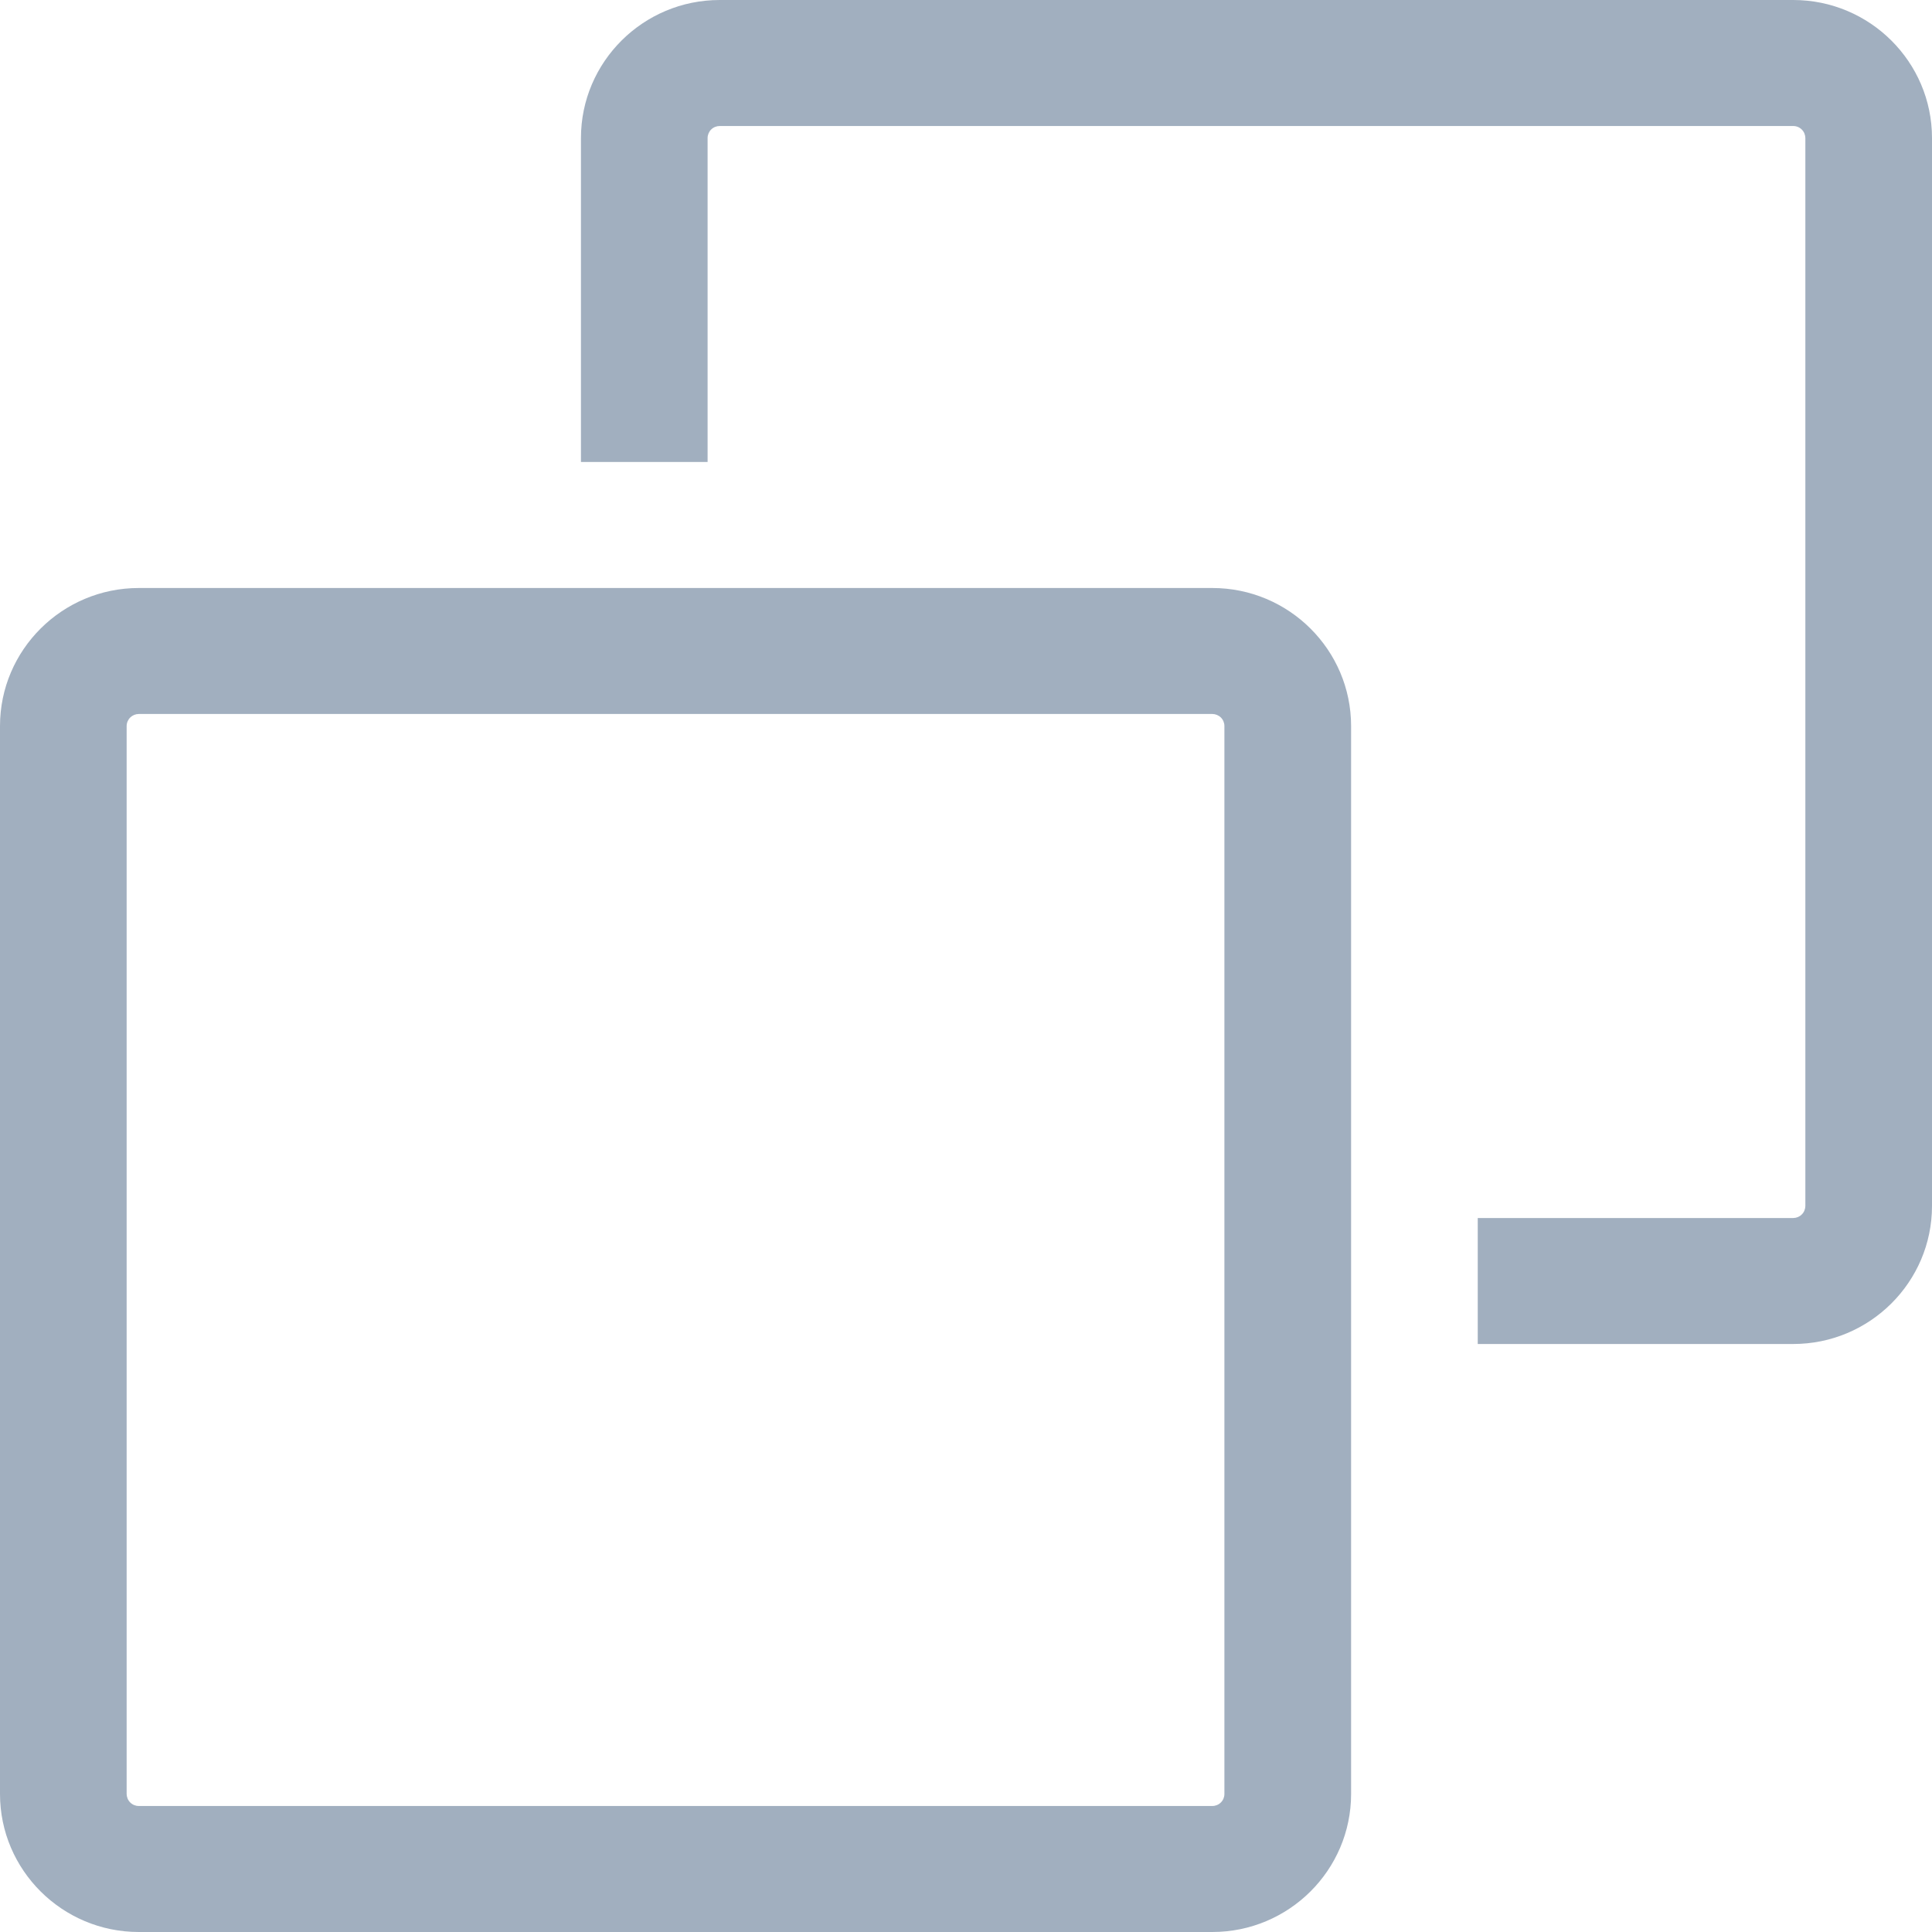
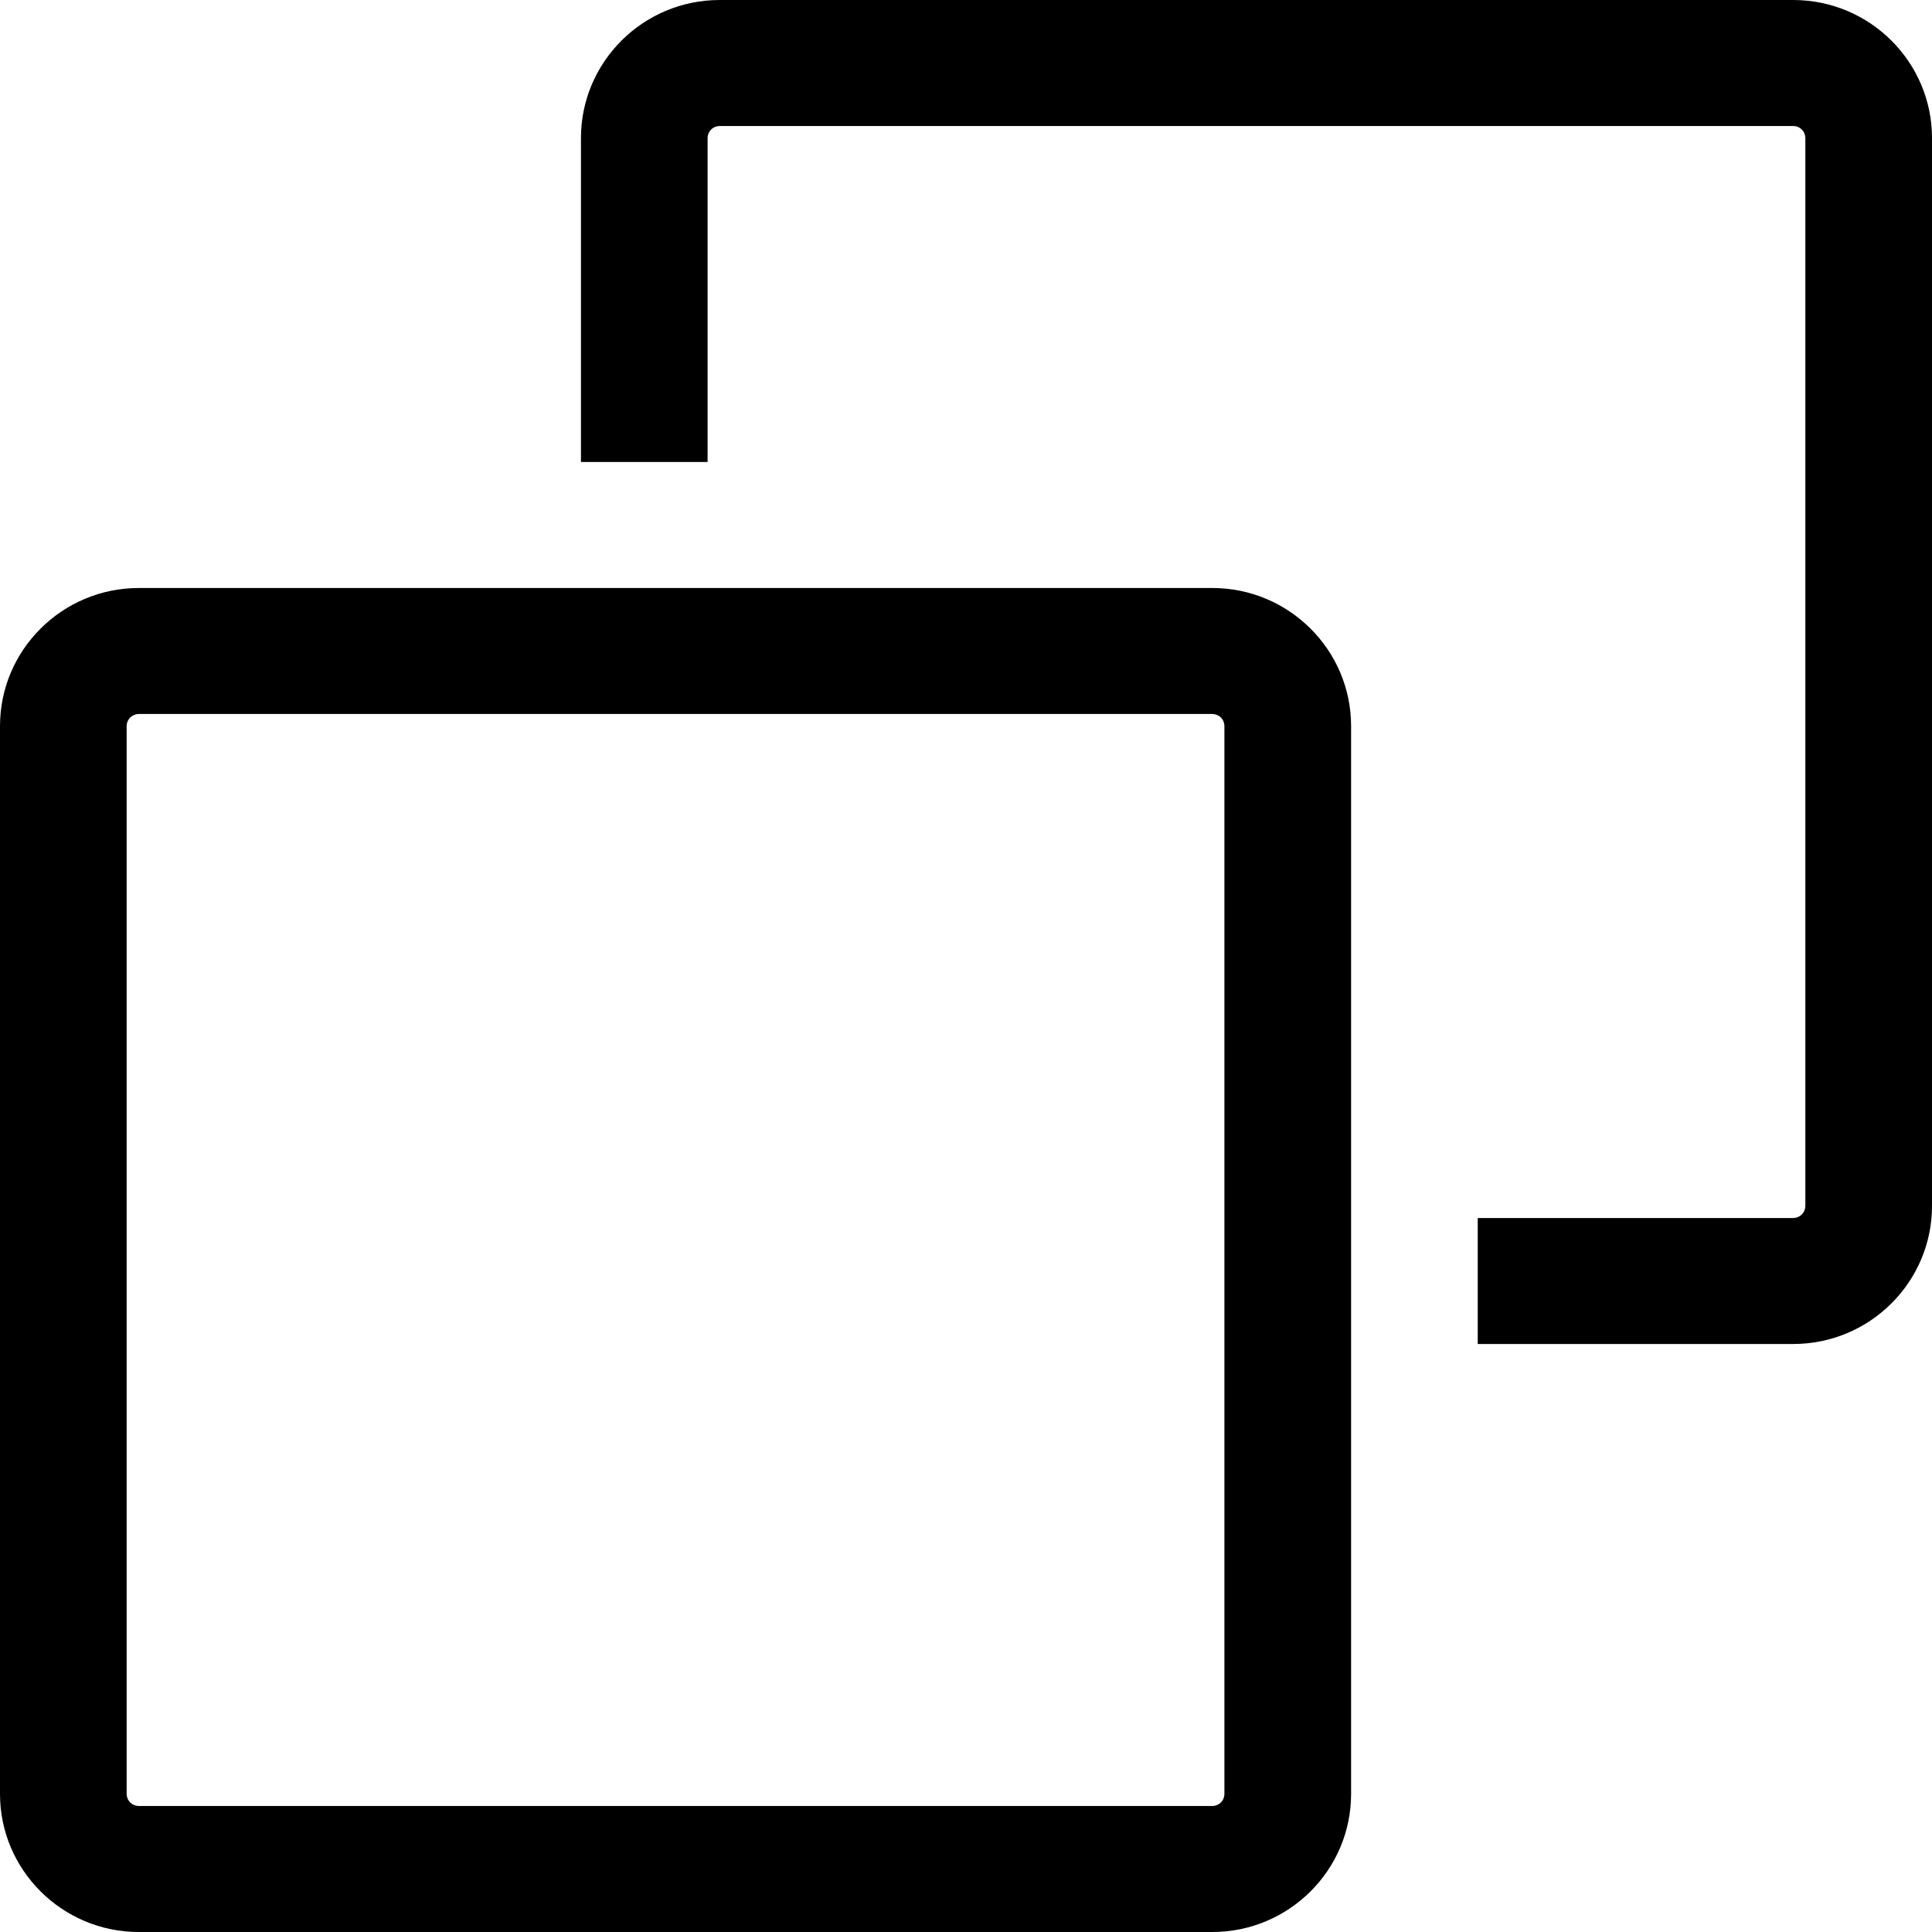
<svg xmlns="http://www.w3.org/2000/svg" width="40" height="40" viewBox="0 0 40 40" fill="none">
-   <path d="M14.9 0H37.127C38.711 0 40 1.282 40 2.858V24.968C40 26.544 38.711 27.826 37.127 27.826H30.595V25.218H37.127C37.194 25.217 37.257 25.191 37.304 25.144C37.351 25.098 37.377 25.034 37.378 24.968V2.858C37.377 2.792 37.351 2.728 37.304 2.682C37.257 2.635 37.194 2.609 37.127 2.609H14.9C14.834 2.609 14.77 2.635 14.723 2.682C14.677 2.728 14.65 2.792 14.65 2.858V9.565H12.028V2.858C12.028 1.282 13.316 0 14.9 0Z" fill="#A1AFBF" />
-   <path fill-rule="evenodd" clip-rule="evenodd" d="M2.873 12.174H25.1C26.684 12.174 27.973 13.456 27.973 15.032V37.142C27.973 38.718 26.684 40 25.1 40H2.873C1.289 40 8.74176e-05 38.718 0 37.142V15.032C0 13.456 1.289 12.174 2.873 12.174ZM2.873 37.391H25.1C25.166 37.391 25.23 37.365 25.277 37.318C25.324 37.272 25.35 37.208 25.35 37.142H25.35V15.032C25.35 14.966 25.324 14.902 25.277 14.855C25.23 14.809 25.166 14.783 25.1 14.782H2.873C2.806 14.783 2.743 14.809 2.696 14.855C2.649 14.902 2.622 14.966 2.622 15.032V37.142C2.623 37.208 2.649 37.272 2.696 37.318C2.743 37.365 2.806 37.391 2.873 37.391Z" fill="#A1AFBF" />
+   <path d="M14.9 0H37.127C38.711 0 40 1.282 40 2.858V24.968C40 26.544 38.711 27.826 37.127 27.826H30.595V25.218H37.127C37.194 25.217 37.257 25.191 37.304 25.144C37.351 25.098 37.377 25.034 37.378 24.968V2.858C37.377 2.792 37.351 2.728 37.304 2.682C37.257 2.635 37.194 2.609 37.127 2.609H14.9C14.834 2.609 14.77 2.635 14.723 2.682C14.677 2.728 14.65 2.792 14.65 2.858V9.565H12.028V2.858C12.028 1.282 13.316 0 14.9 0Z" fill="currentColor" />
+   <path fill-rule="evenodd" clip-rule="evenodd" d="M2.873 12.174H25.1C26.684 12.174 27.973 13.456 27.973 15.032V37.142C27.973 38.718 26.684 40 25.1 40H2.873C1.289 40 8.74176e-05 38.718 0 37.142V15.032C0 13.456 1.289 12.174 2.873 12.174ZM2.873 37.391H25.1C25.166 37.391 25.23 37.365 25.277 37.318C25.324 37.272 25.35 37.208 25.35 37.142H25.35V15.032C25.35 14.966 25.324 14.902 25.277 14.855C25.23 14.809 25.166 14.783 25.1 14.782H2.873C2.806 14.783 2.743 14.809 2.696 14.855C2.649 14.902 2.622 14.966 2.622 15.032V37.142C2.623 37.208 2.649 37.272 2.696 37.318C2.743 37.365 2.806 37.391 2.873 37.391Z" fill="currentColor" />
</svg>
